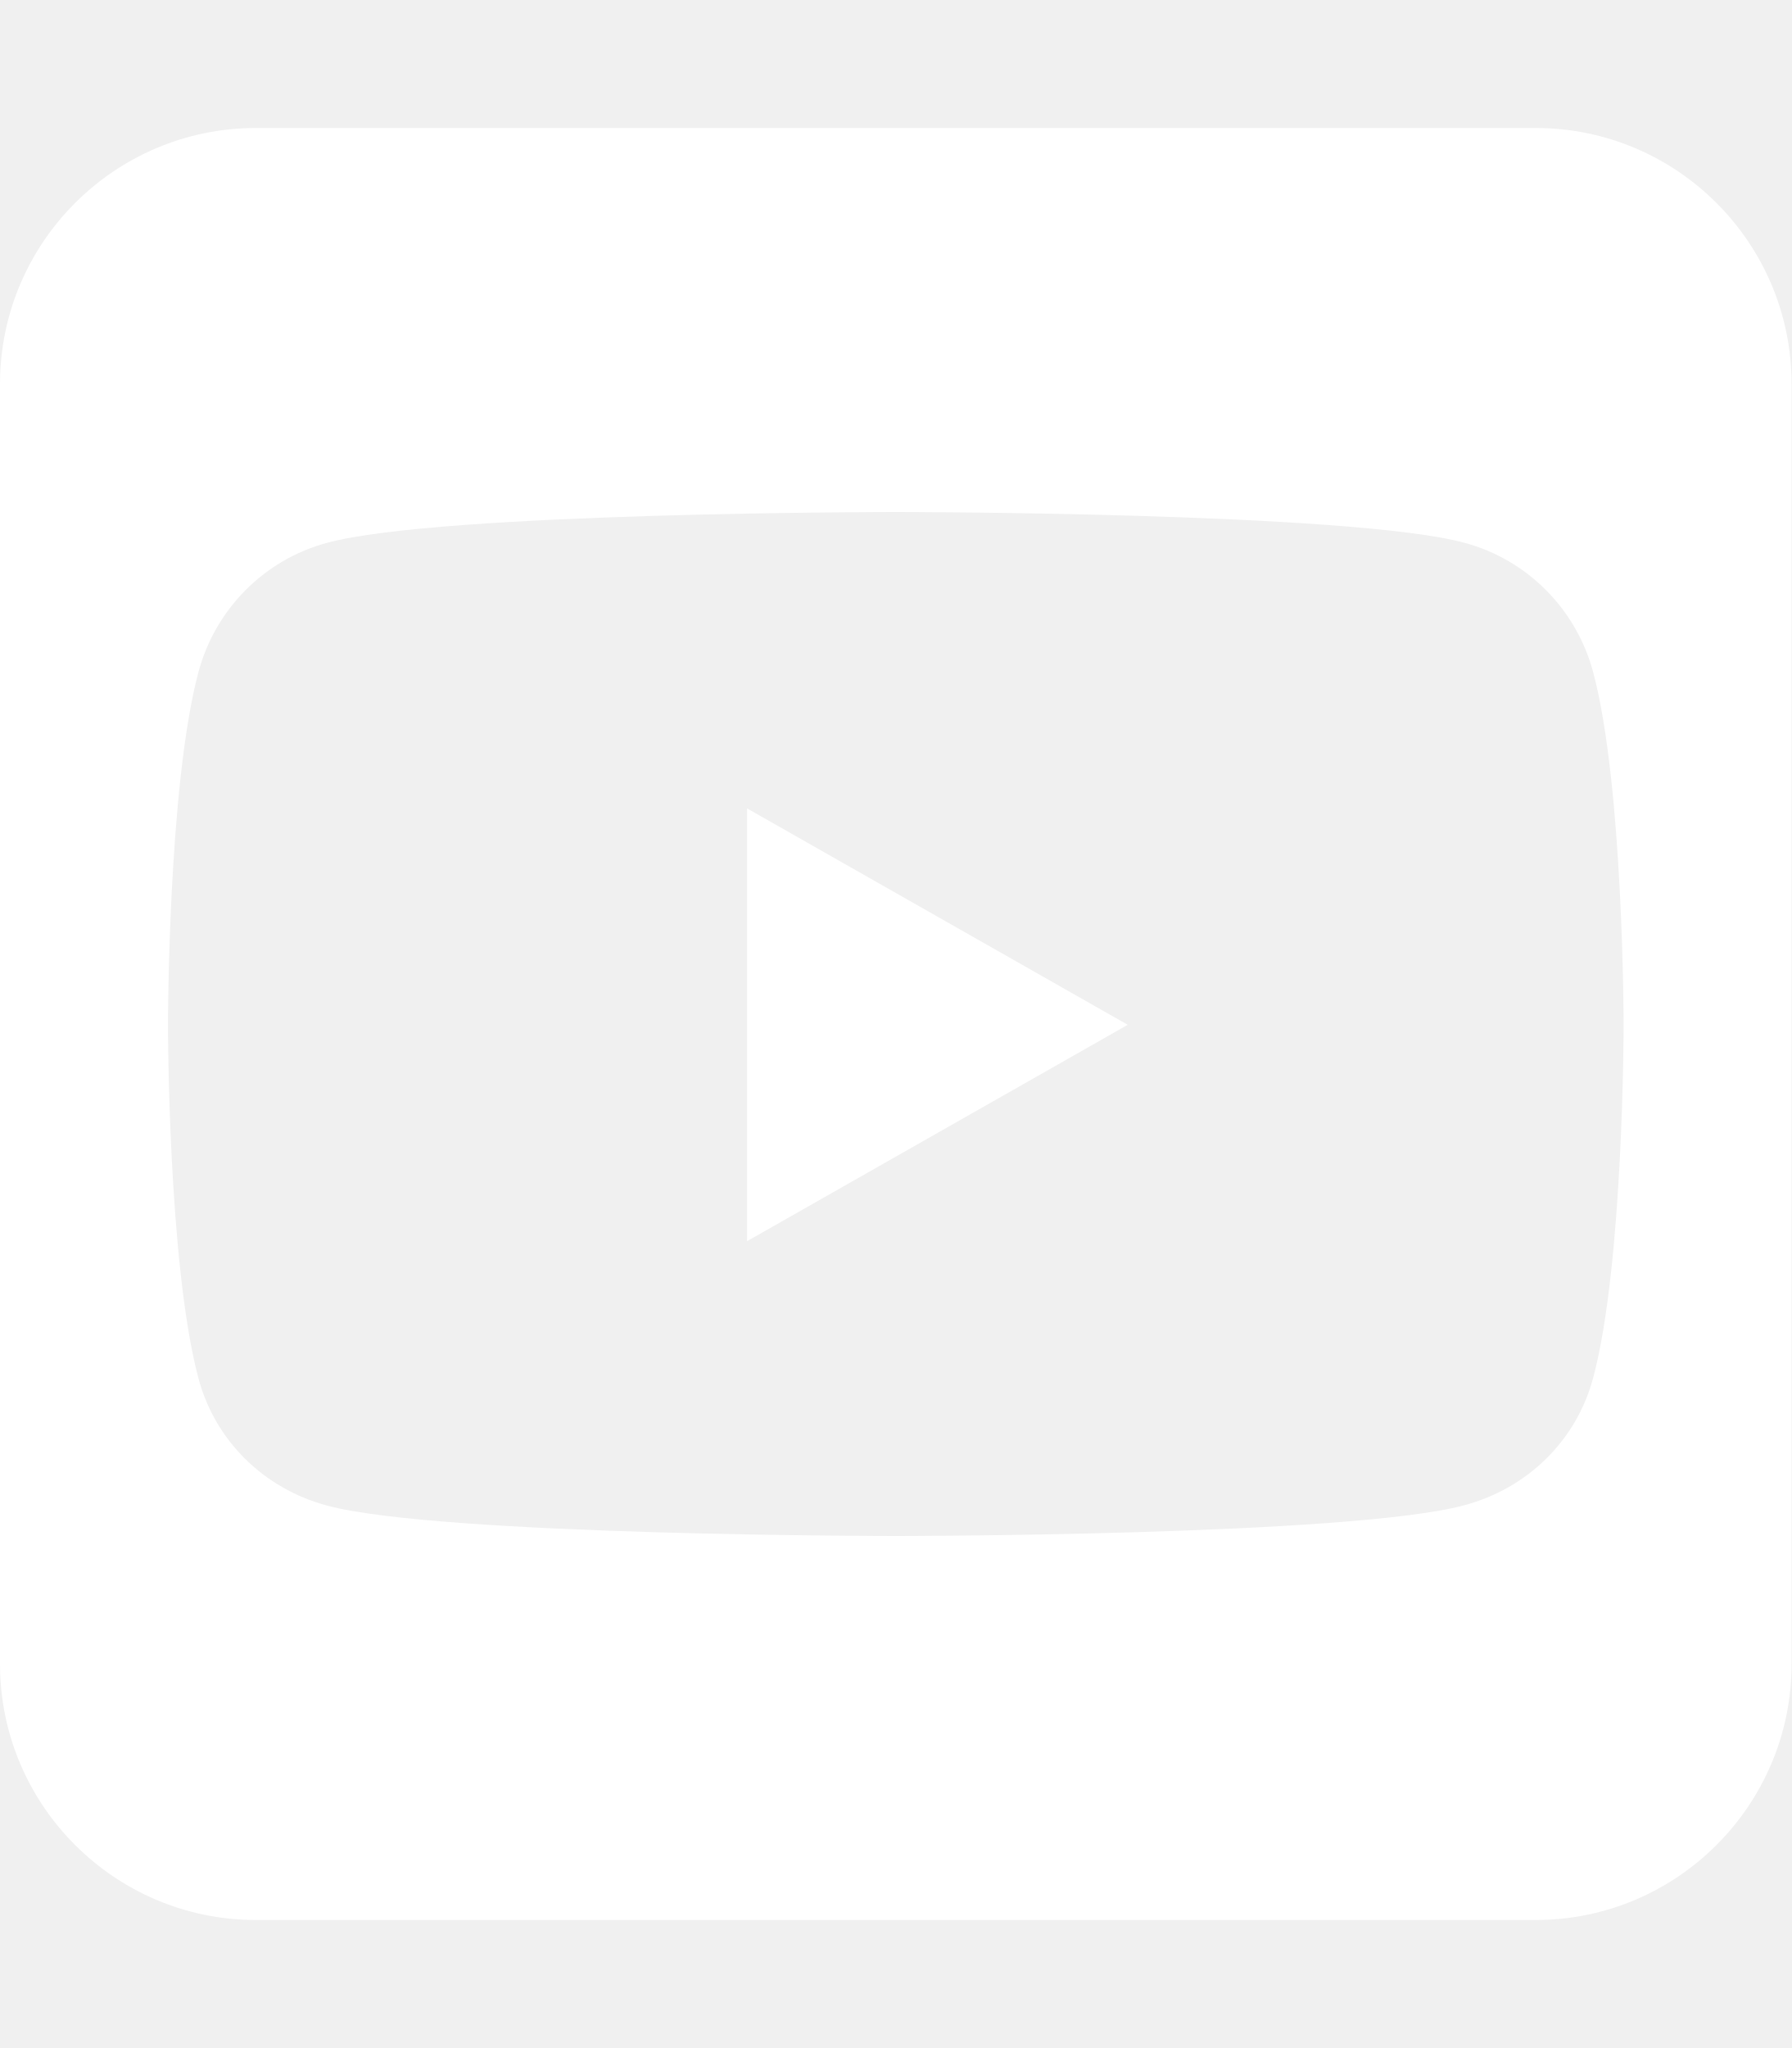
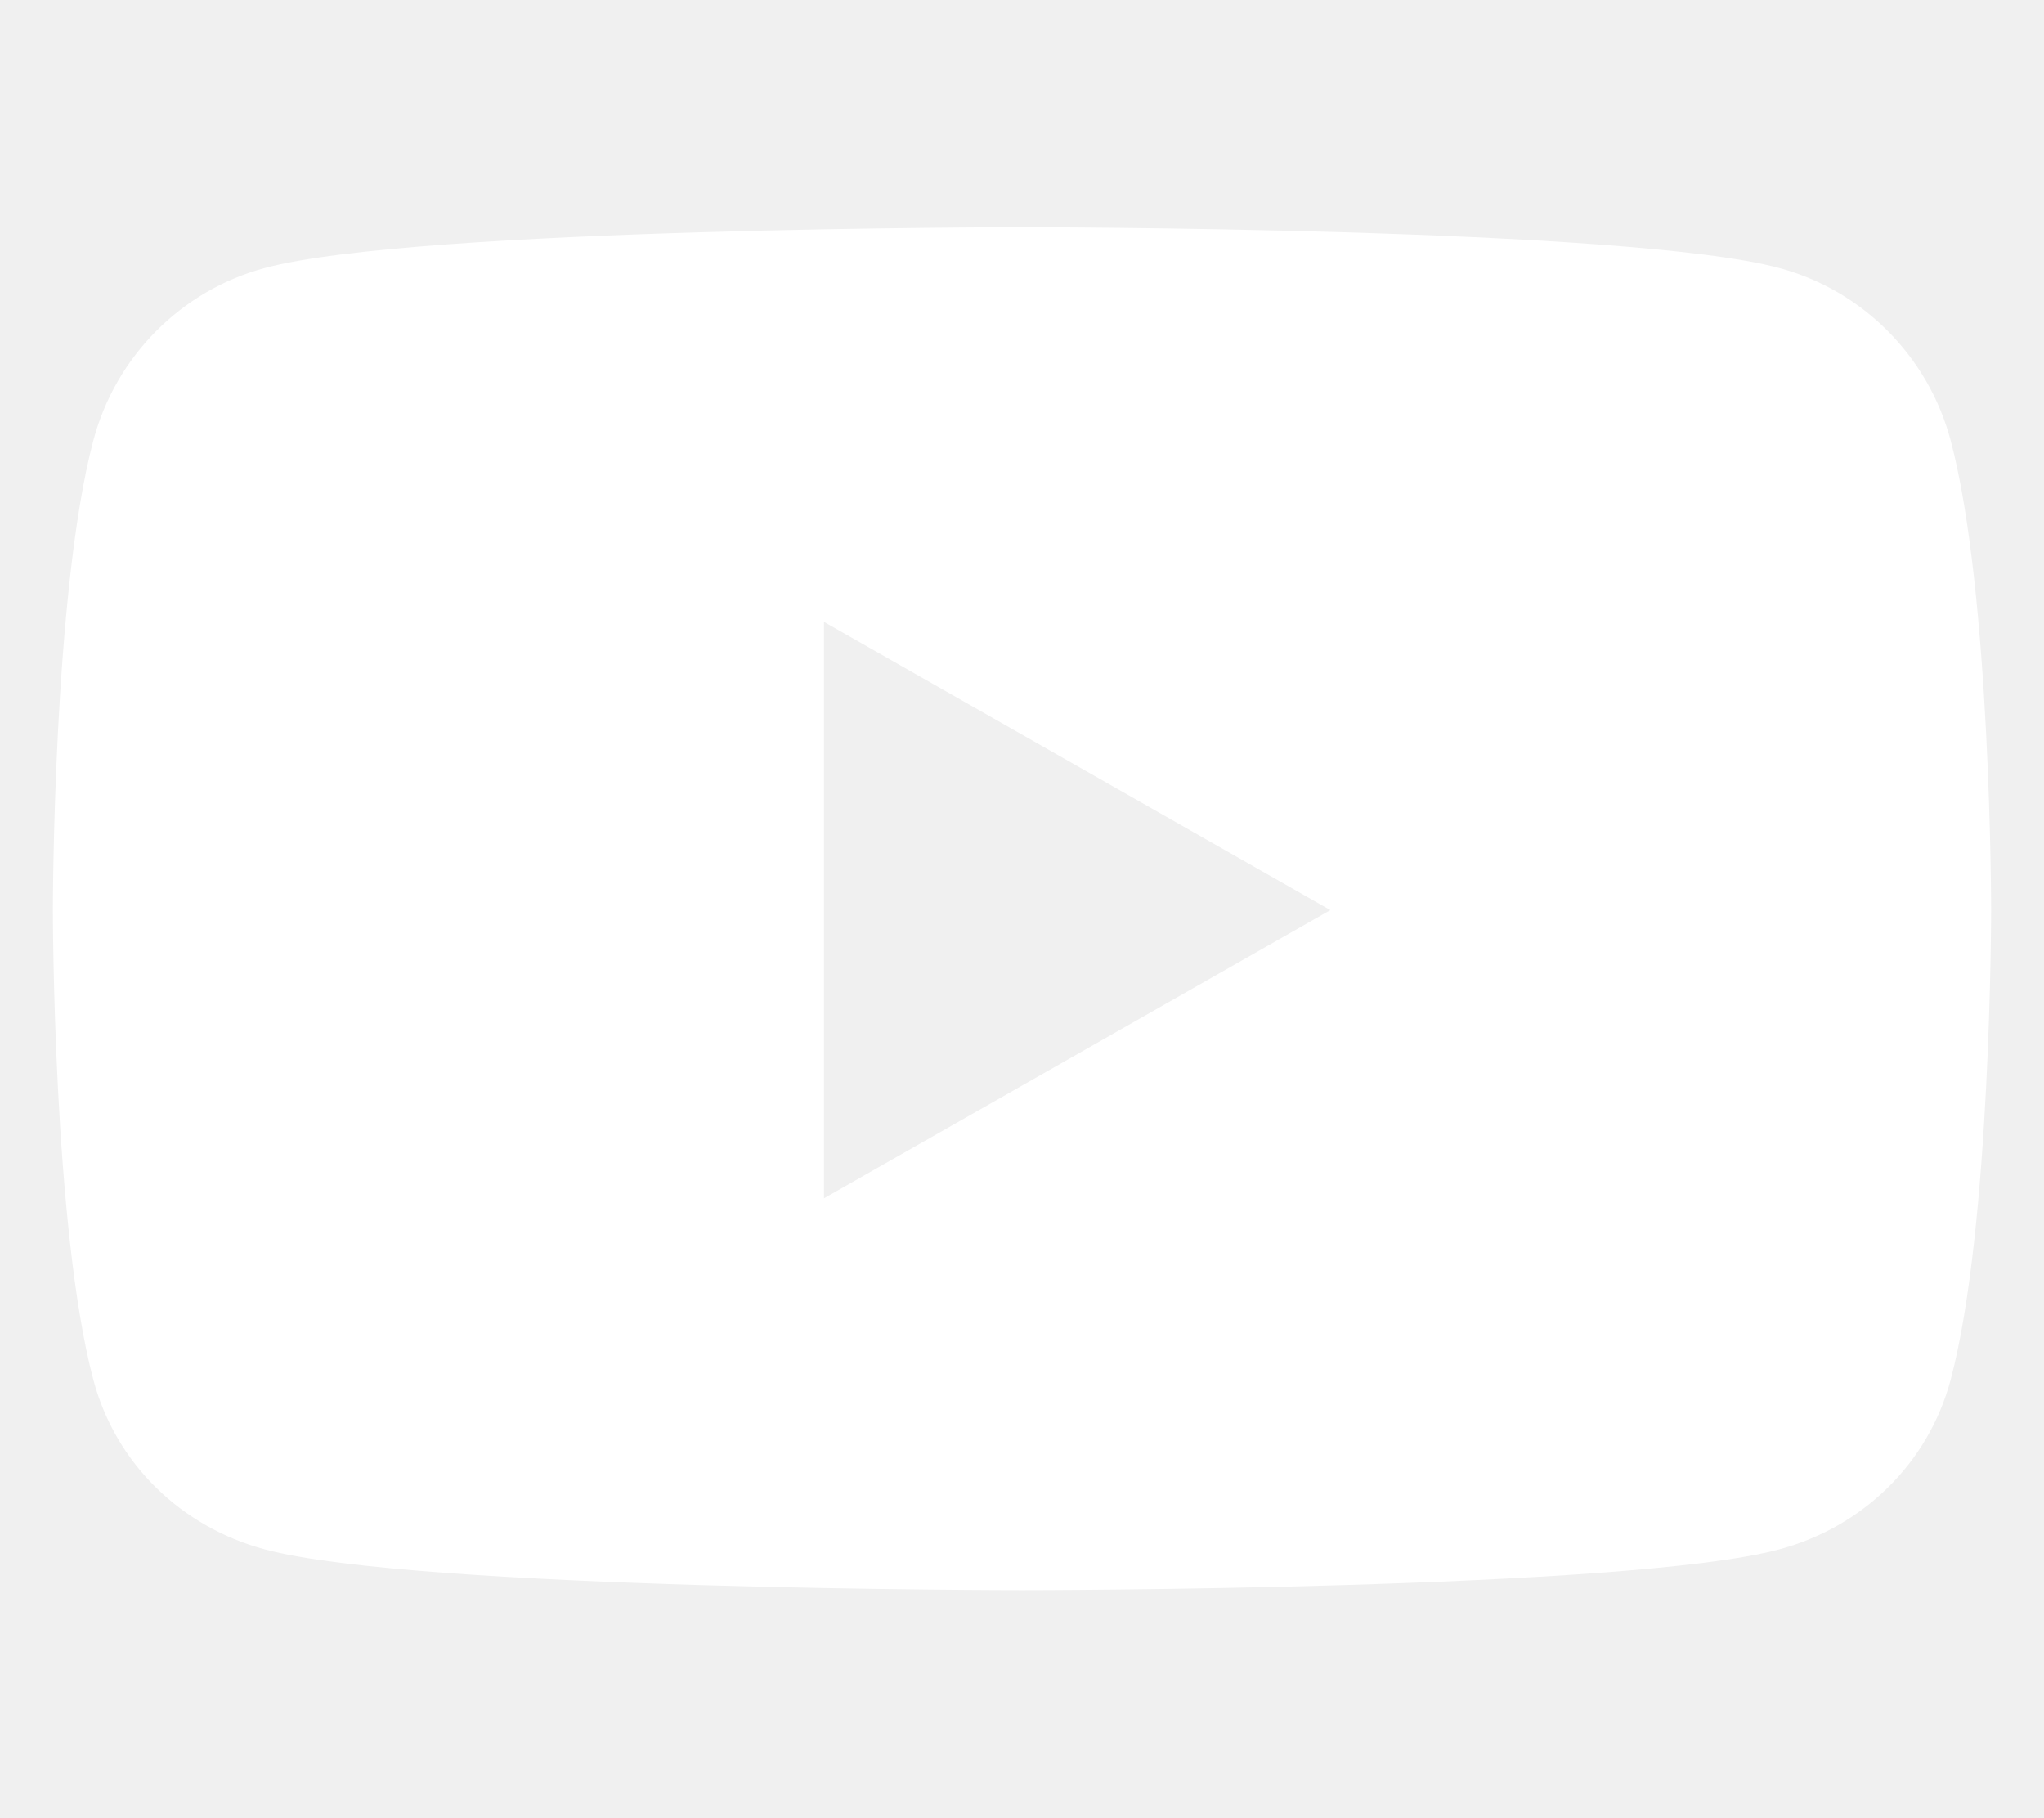
- <svg xmlns="http://www.w3.org/2000/svg" viewBox="0 0 448 512">
-   <path fill="#ffffff" d="M282 256.2l-95.2-54.1V310.3L282 256.2zM384 32H64C28.7 32 0 60.7 0 96V416c0 35.3 28.7 64 64 64H384c35.3 0 64-28.7 64-64V96c0-35.3-28.7-64-64-64zm14.4 136.1c7.6 28.6 7.6 88.2 7.6 88.2s0 59.6-7.6 88.1c-4.2 15.8-16.5 27.7-32.2 31.9C337.9 384 224 384 224 384s-113.9 0-142.2-7.6c-15.7-4.2-28-16.1-32.2-31.9C42 315.9 42 256.3 42 256.3s0-59.7 7.6-88.2c4.2-15.8 16.5-28.2 32.2-32.4C110.1 128 224 128 224 128s113.9 0 142.2 7.7c15.7 4.2 28 16.6 32.2 32.4z" />
+ <svg xmlns="http://www.w3.org/2000/svg" viewBox="0 0 576 512">
+   <path fill="#ffffff" d="M549.7 124.1c-6.3-23.7-24.8-42.3-48.3-48.6C458.8 64 288 64 288 64S117.2 64 74.6 75.5c-23.5 6.3-42 24.9-48.3 48.6-11.4 42.9-11.4 132.3-11.4 132.3s0 89.4 11.4 132.3c6.3 23.7 24.8 41.5 48.3 47.8C117.2 448 288 448 288 448s170.8 0 213.4-11.5c23.5-6.3 42-24.2 48.3-47.8 11.4-42.9 11.4-132.3 11.4-132.3s0-89.4-11.4-132.3zm-317.5 213.5V175.2l142.7 81.2-142.7 81.2z" />
</svg>
